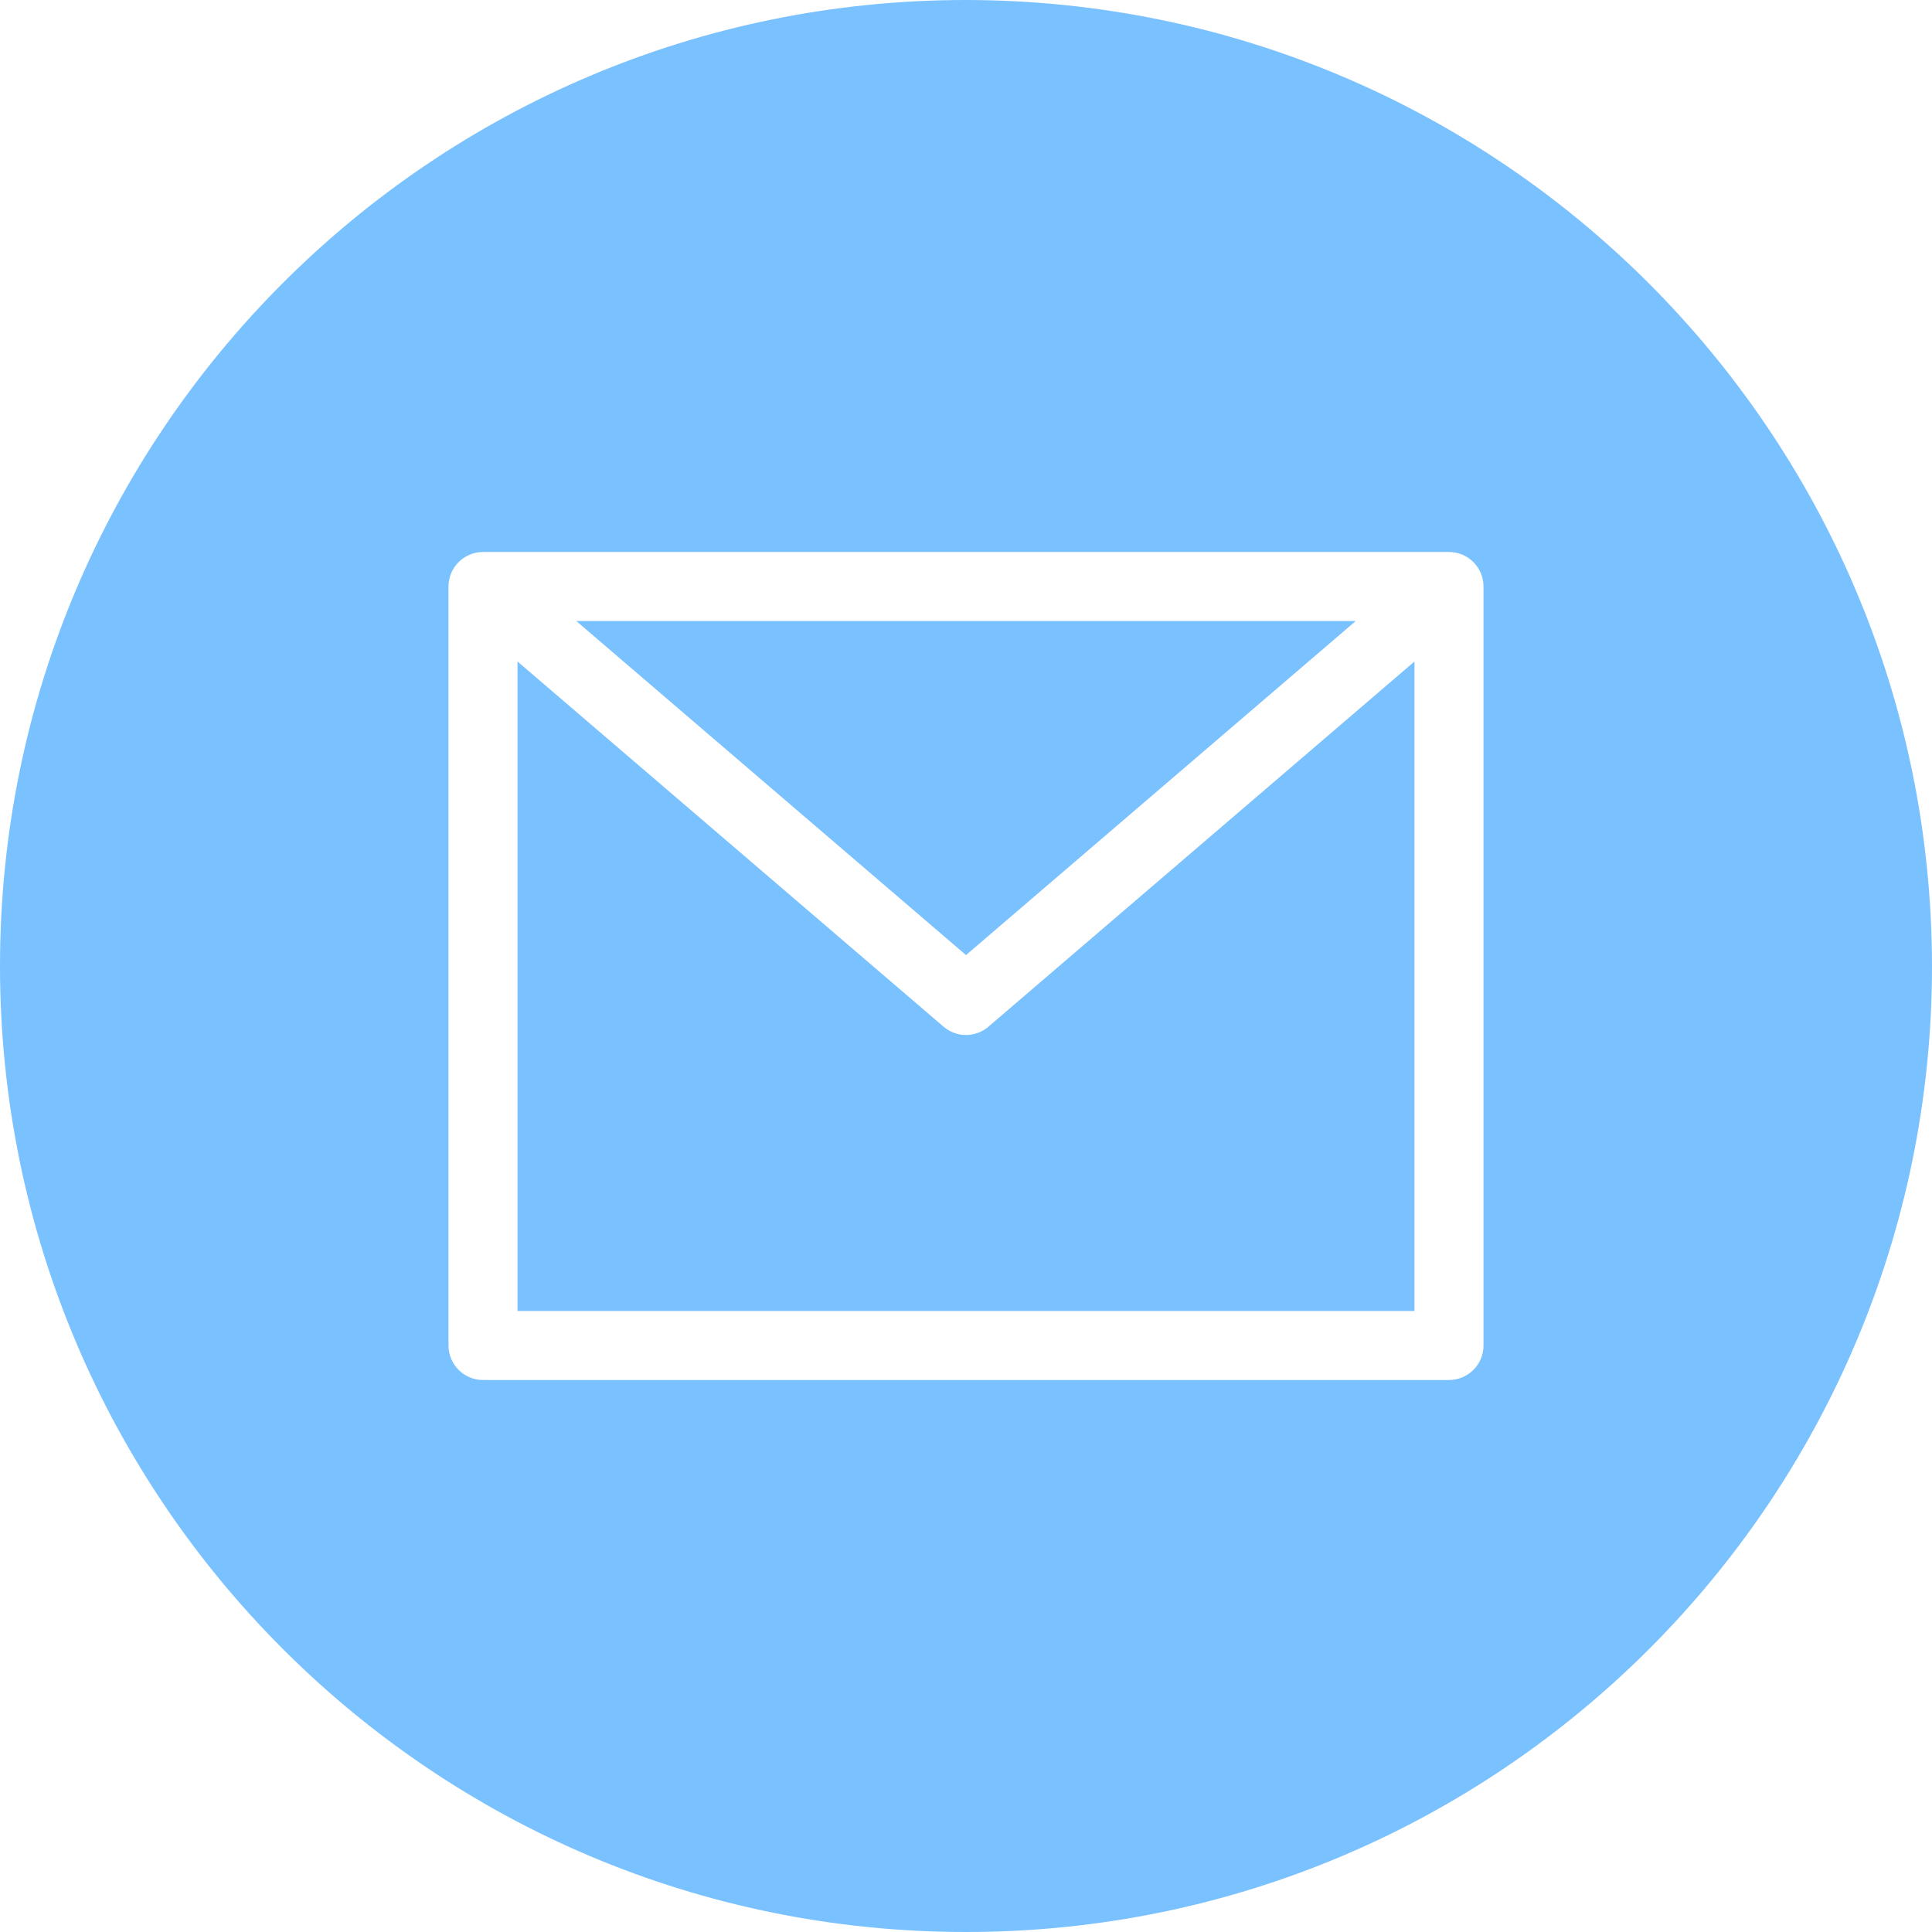
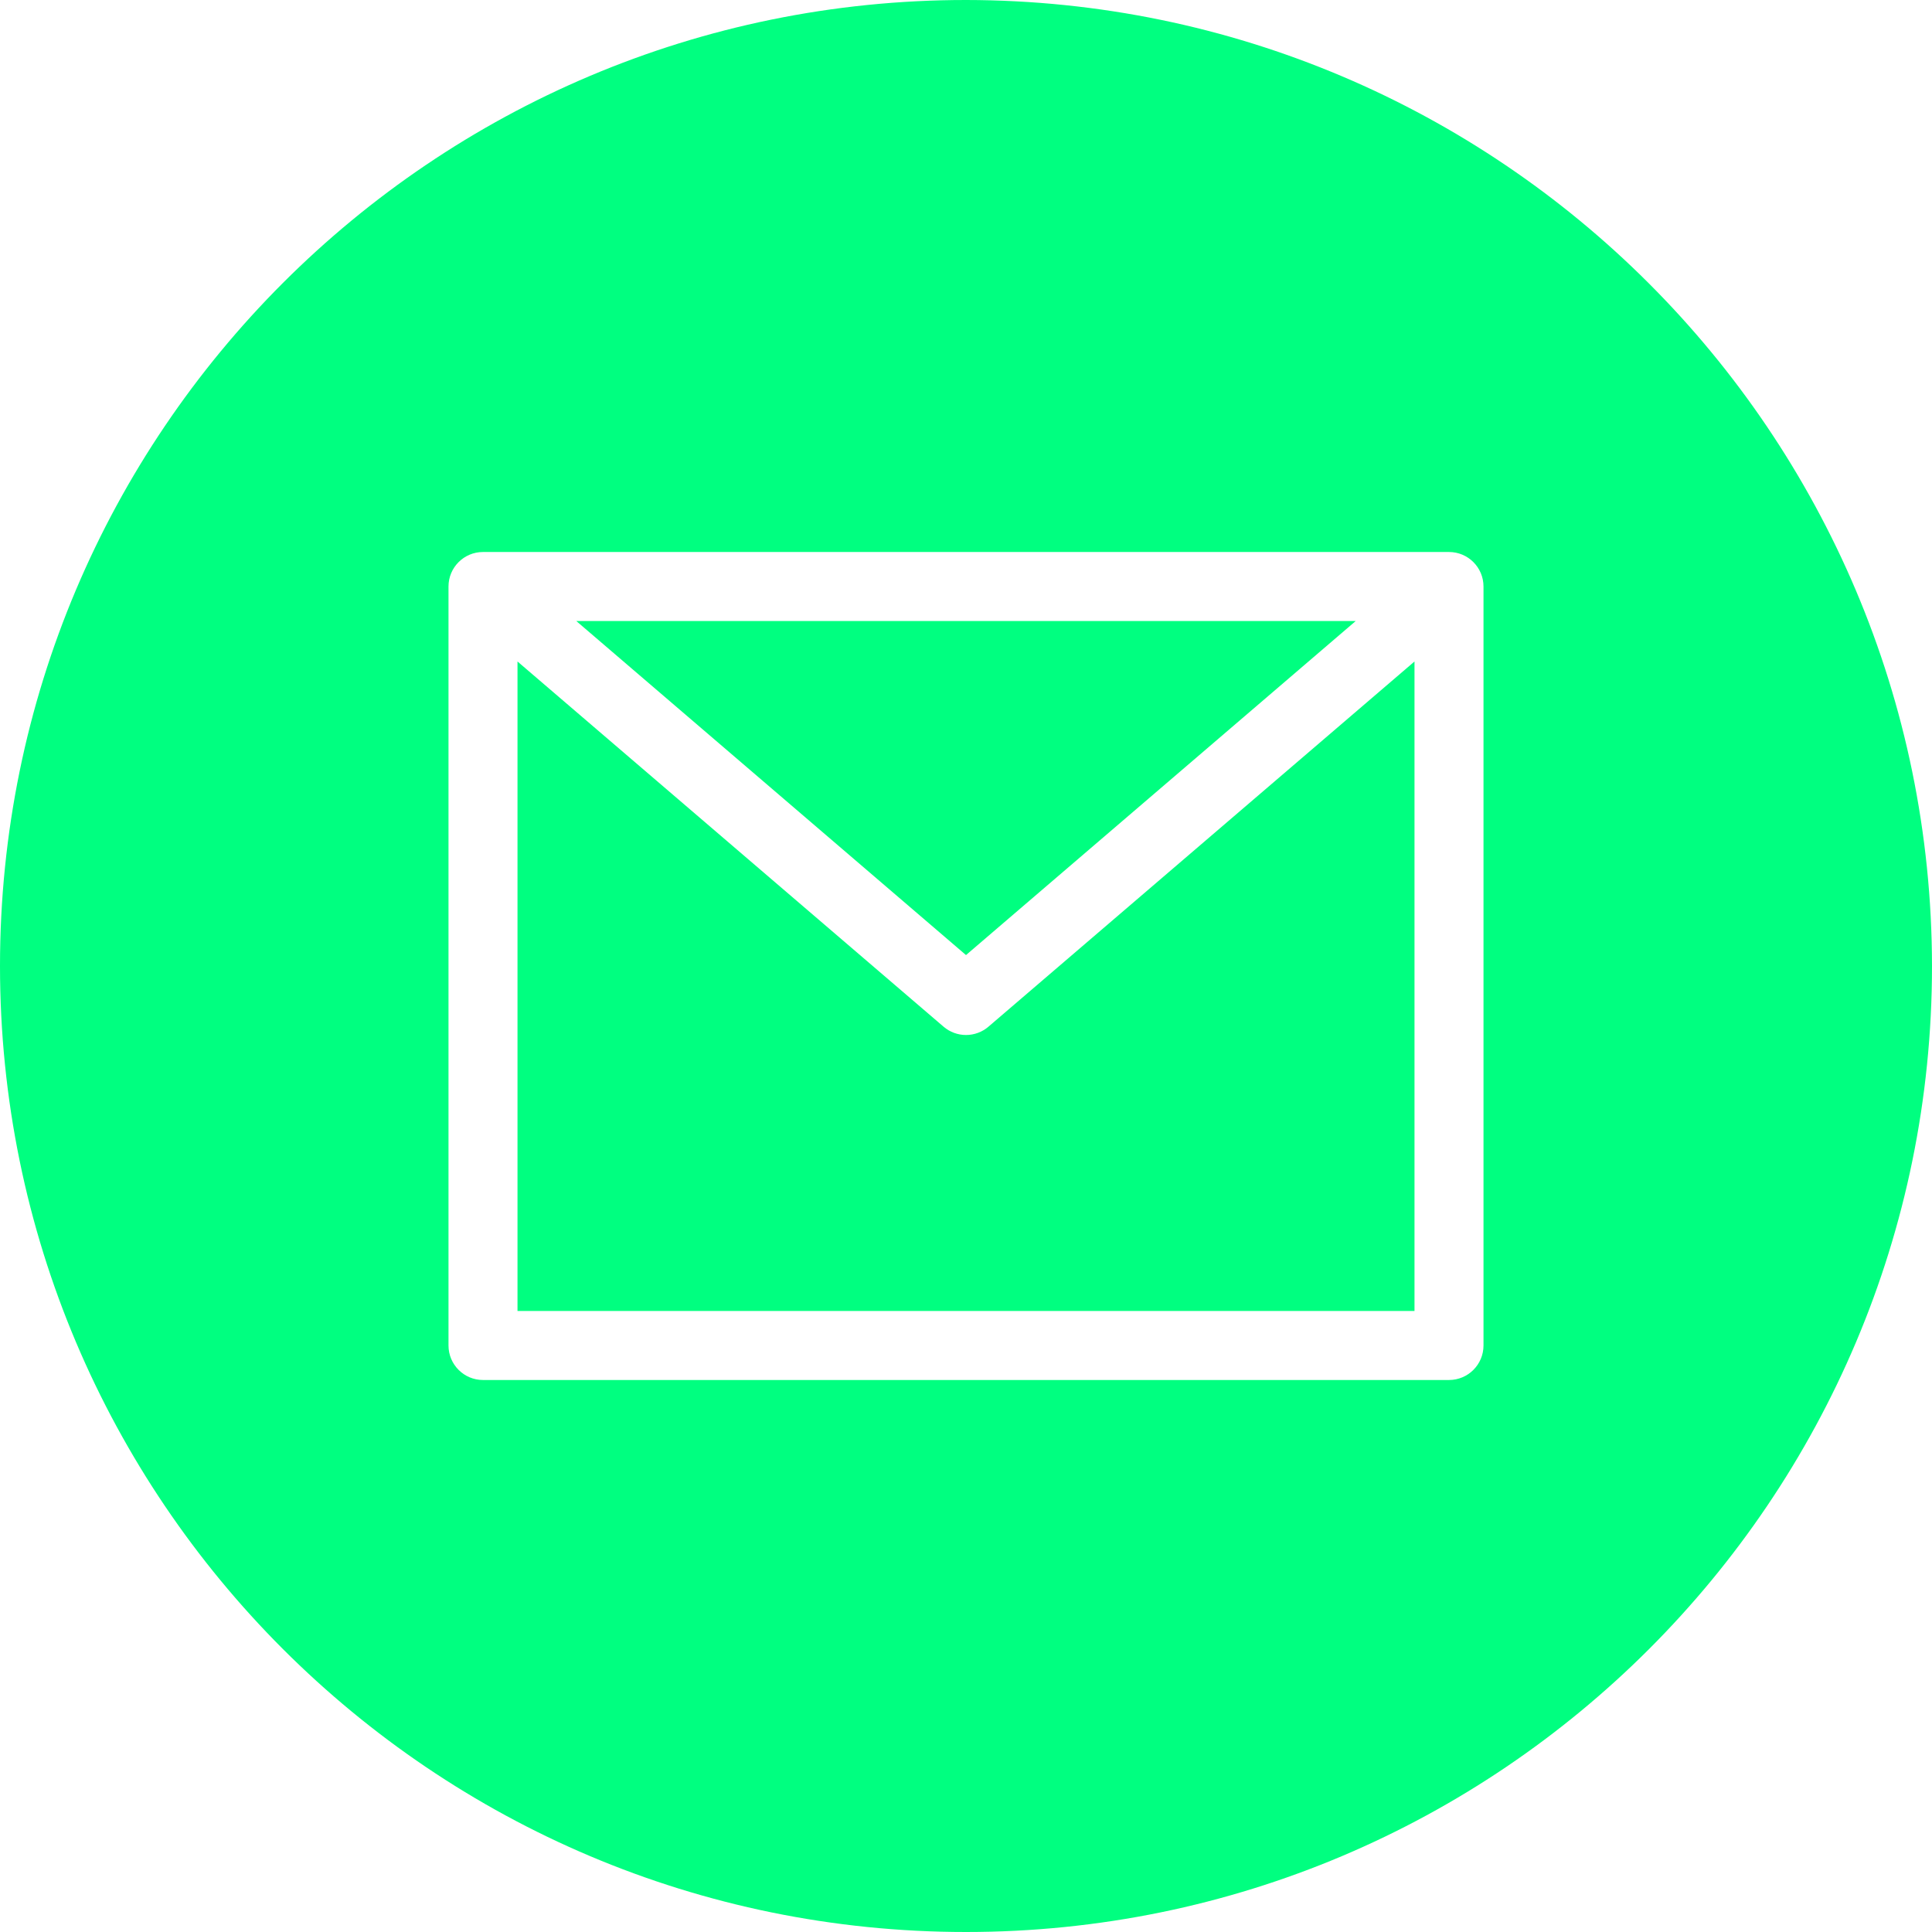
- <svg xmlns="http://www.w3.org/2000/svg" fill="#7ac1ff" height="448pt" viewBox="0 0 448 448" width="448pt">
+ <svg xmlns="http://www.w3.org/2000/svg" fill="#00FF80" height="448pt" viewBox="0 0 448 448" width="448pt">
  <path d="m314.375 144h-180.75l90.375 77.465zm0 0" />
  <path d="m224 240c-1.91 0-3.758-.684-5.207-1.93l-98.793-84.68v150.609h208v-150.609l-98.793 84.68c-1.449 1.246-3.297 1.93-5.207 1.93zm0 0" />
  <path d="m224 0c-123.711 0-224 100.289-224 224s100.289 224 224 224 224-100.289 224-224c-.141-123.652-100.348-223.859-224-224zm120 312c0 4.418-3.582 8-8 8h-224c-4.418 0-8-3.582-8-8v-176c0-4.418 3.582-8 8-8h224c4.418 0 8 3.582 8 8zm0 0" />
</svg>
